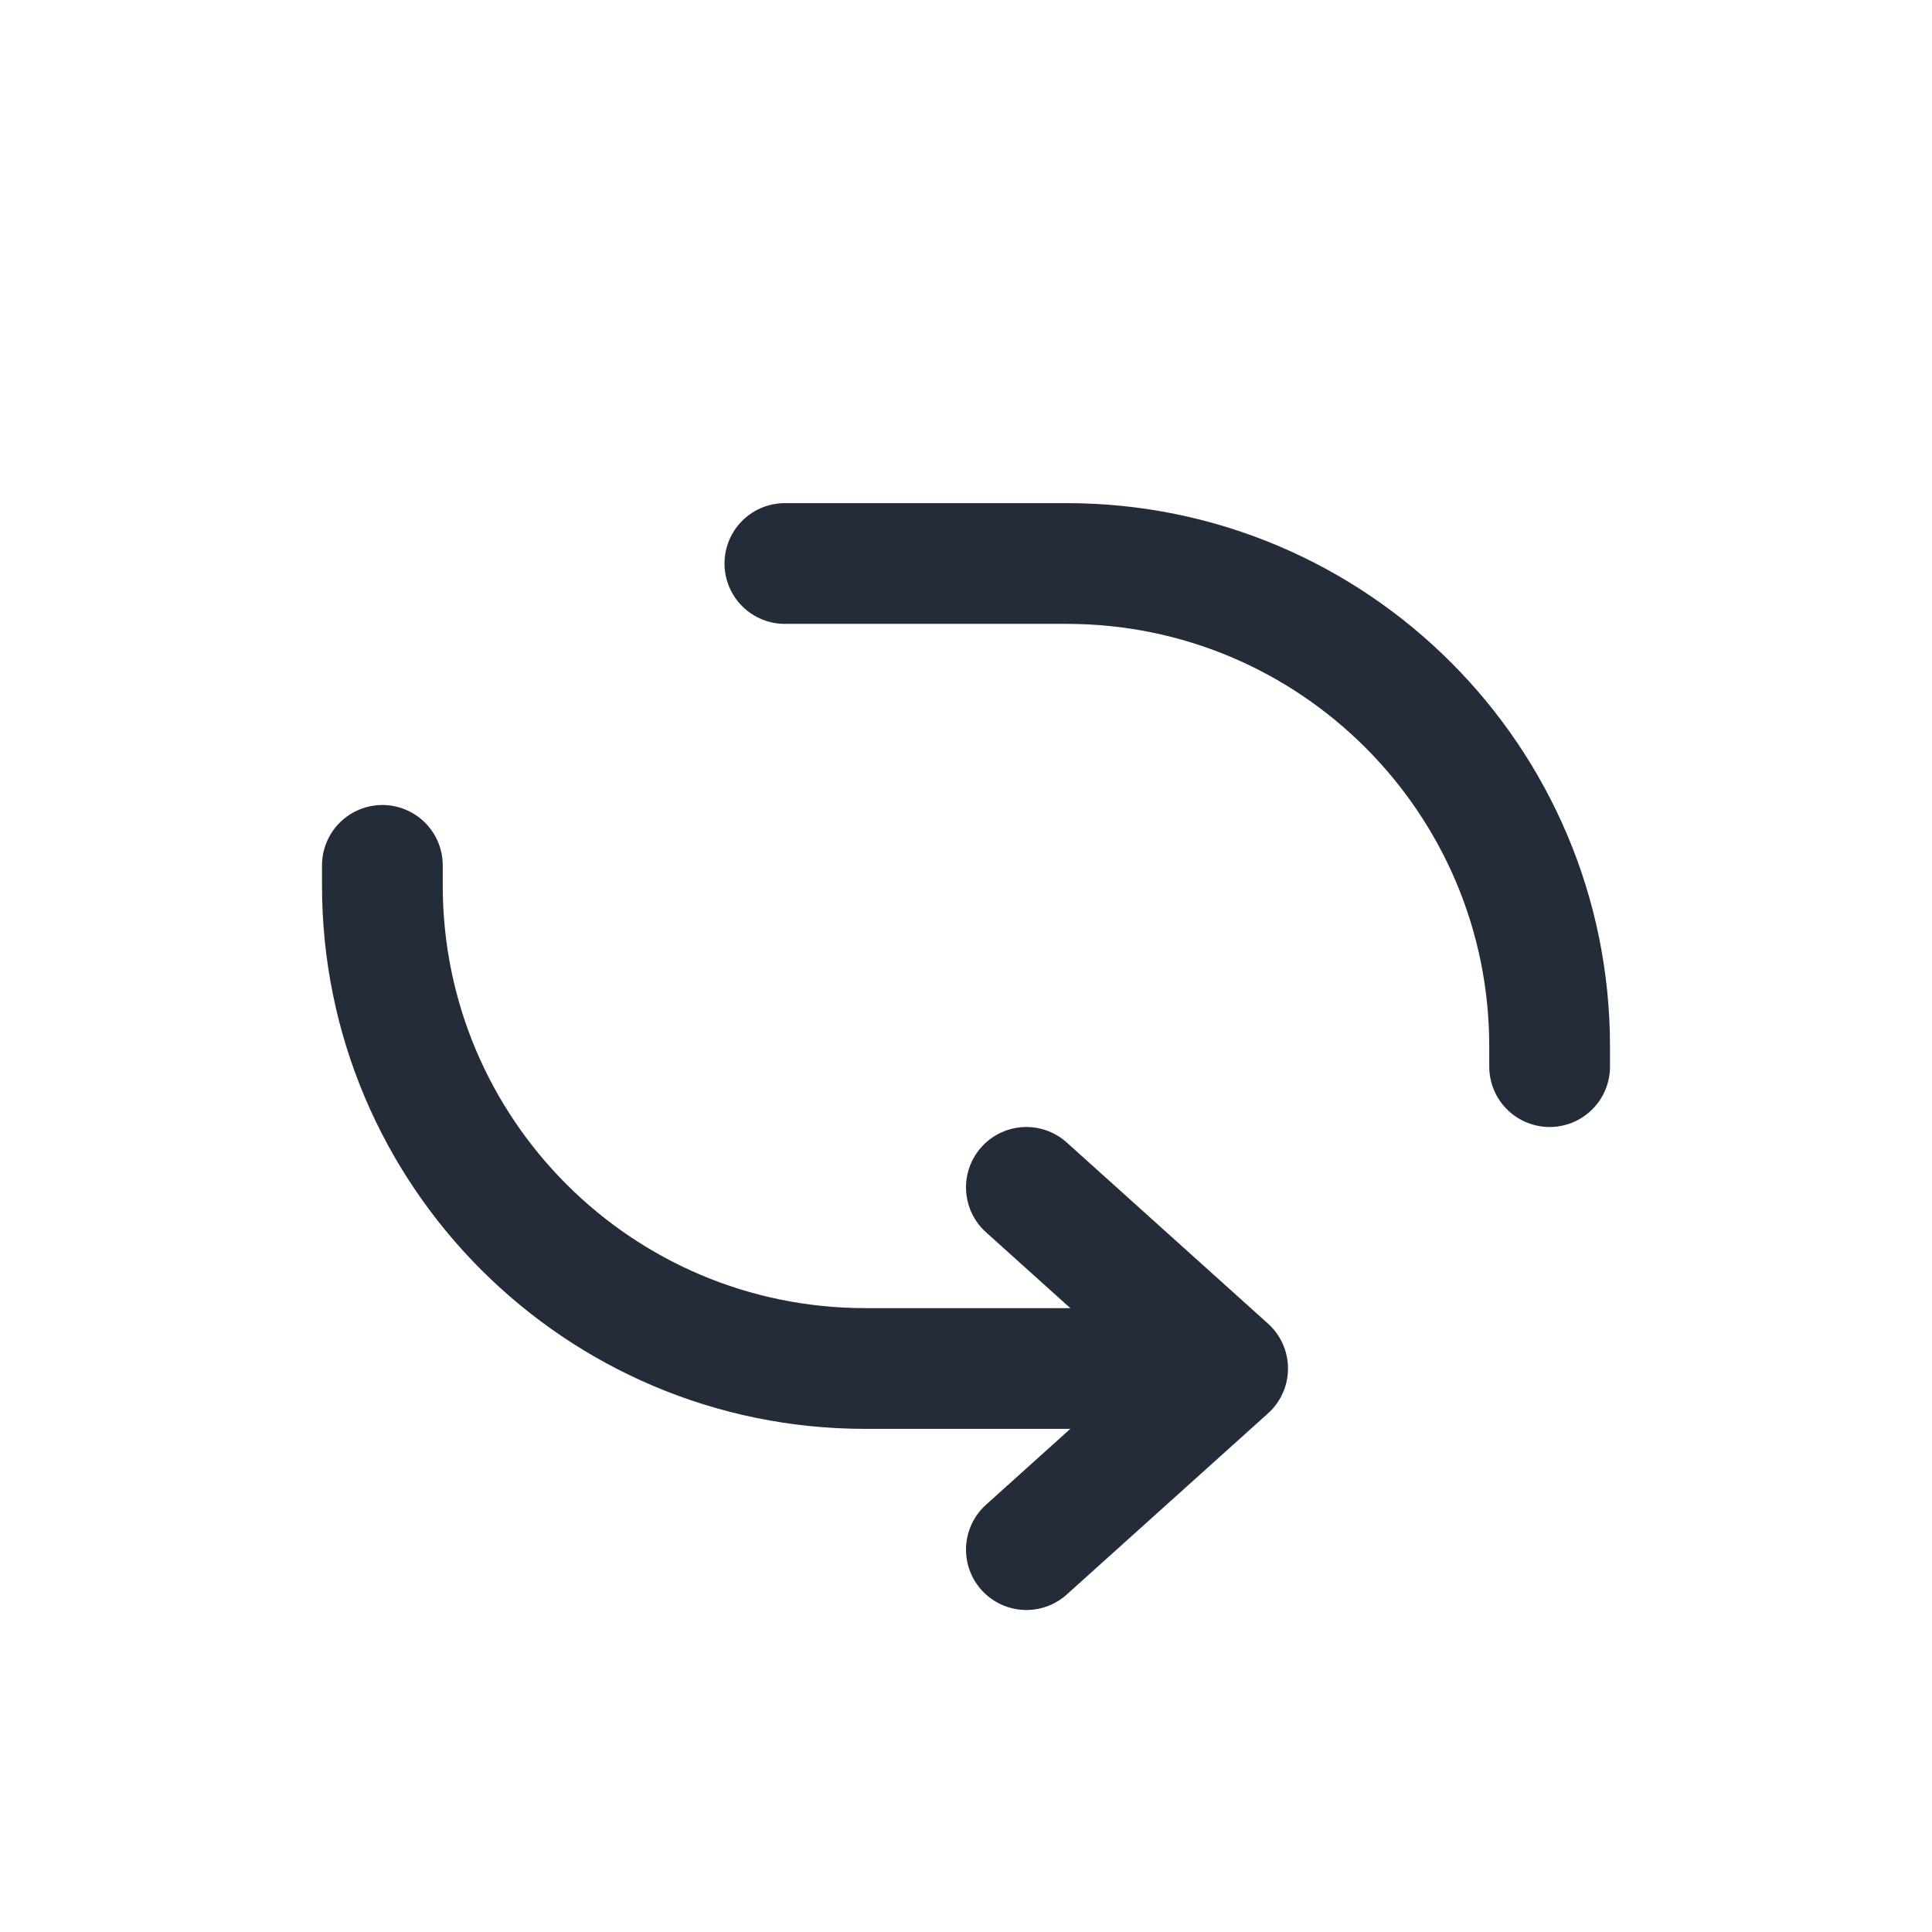
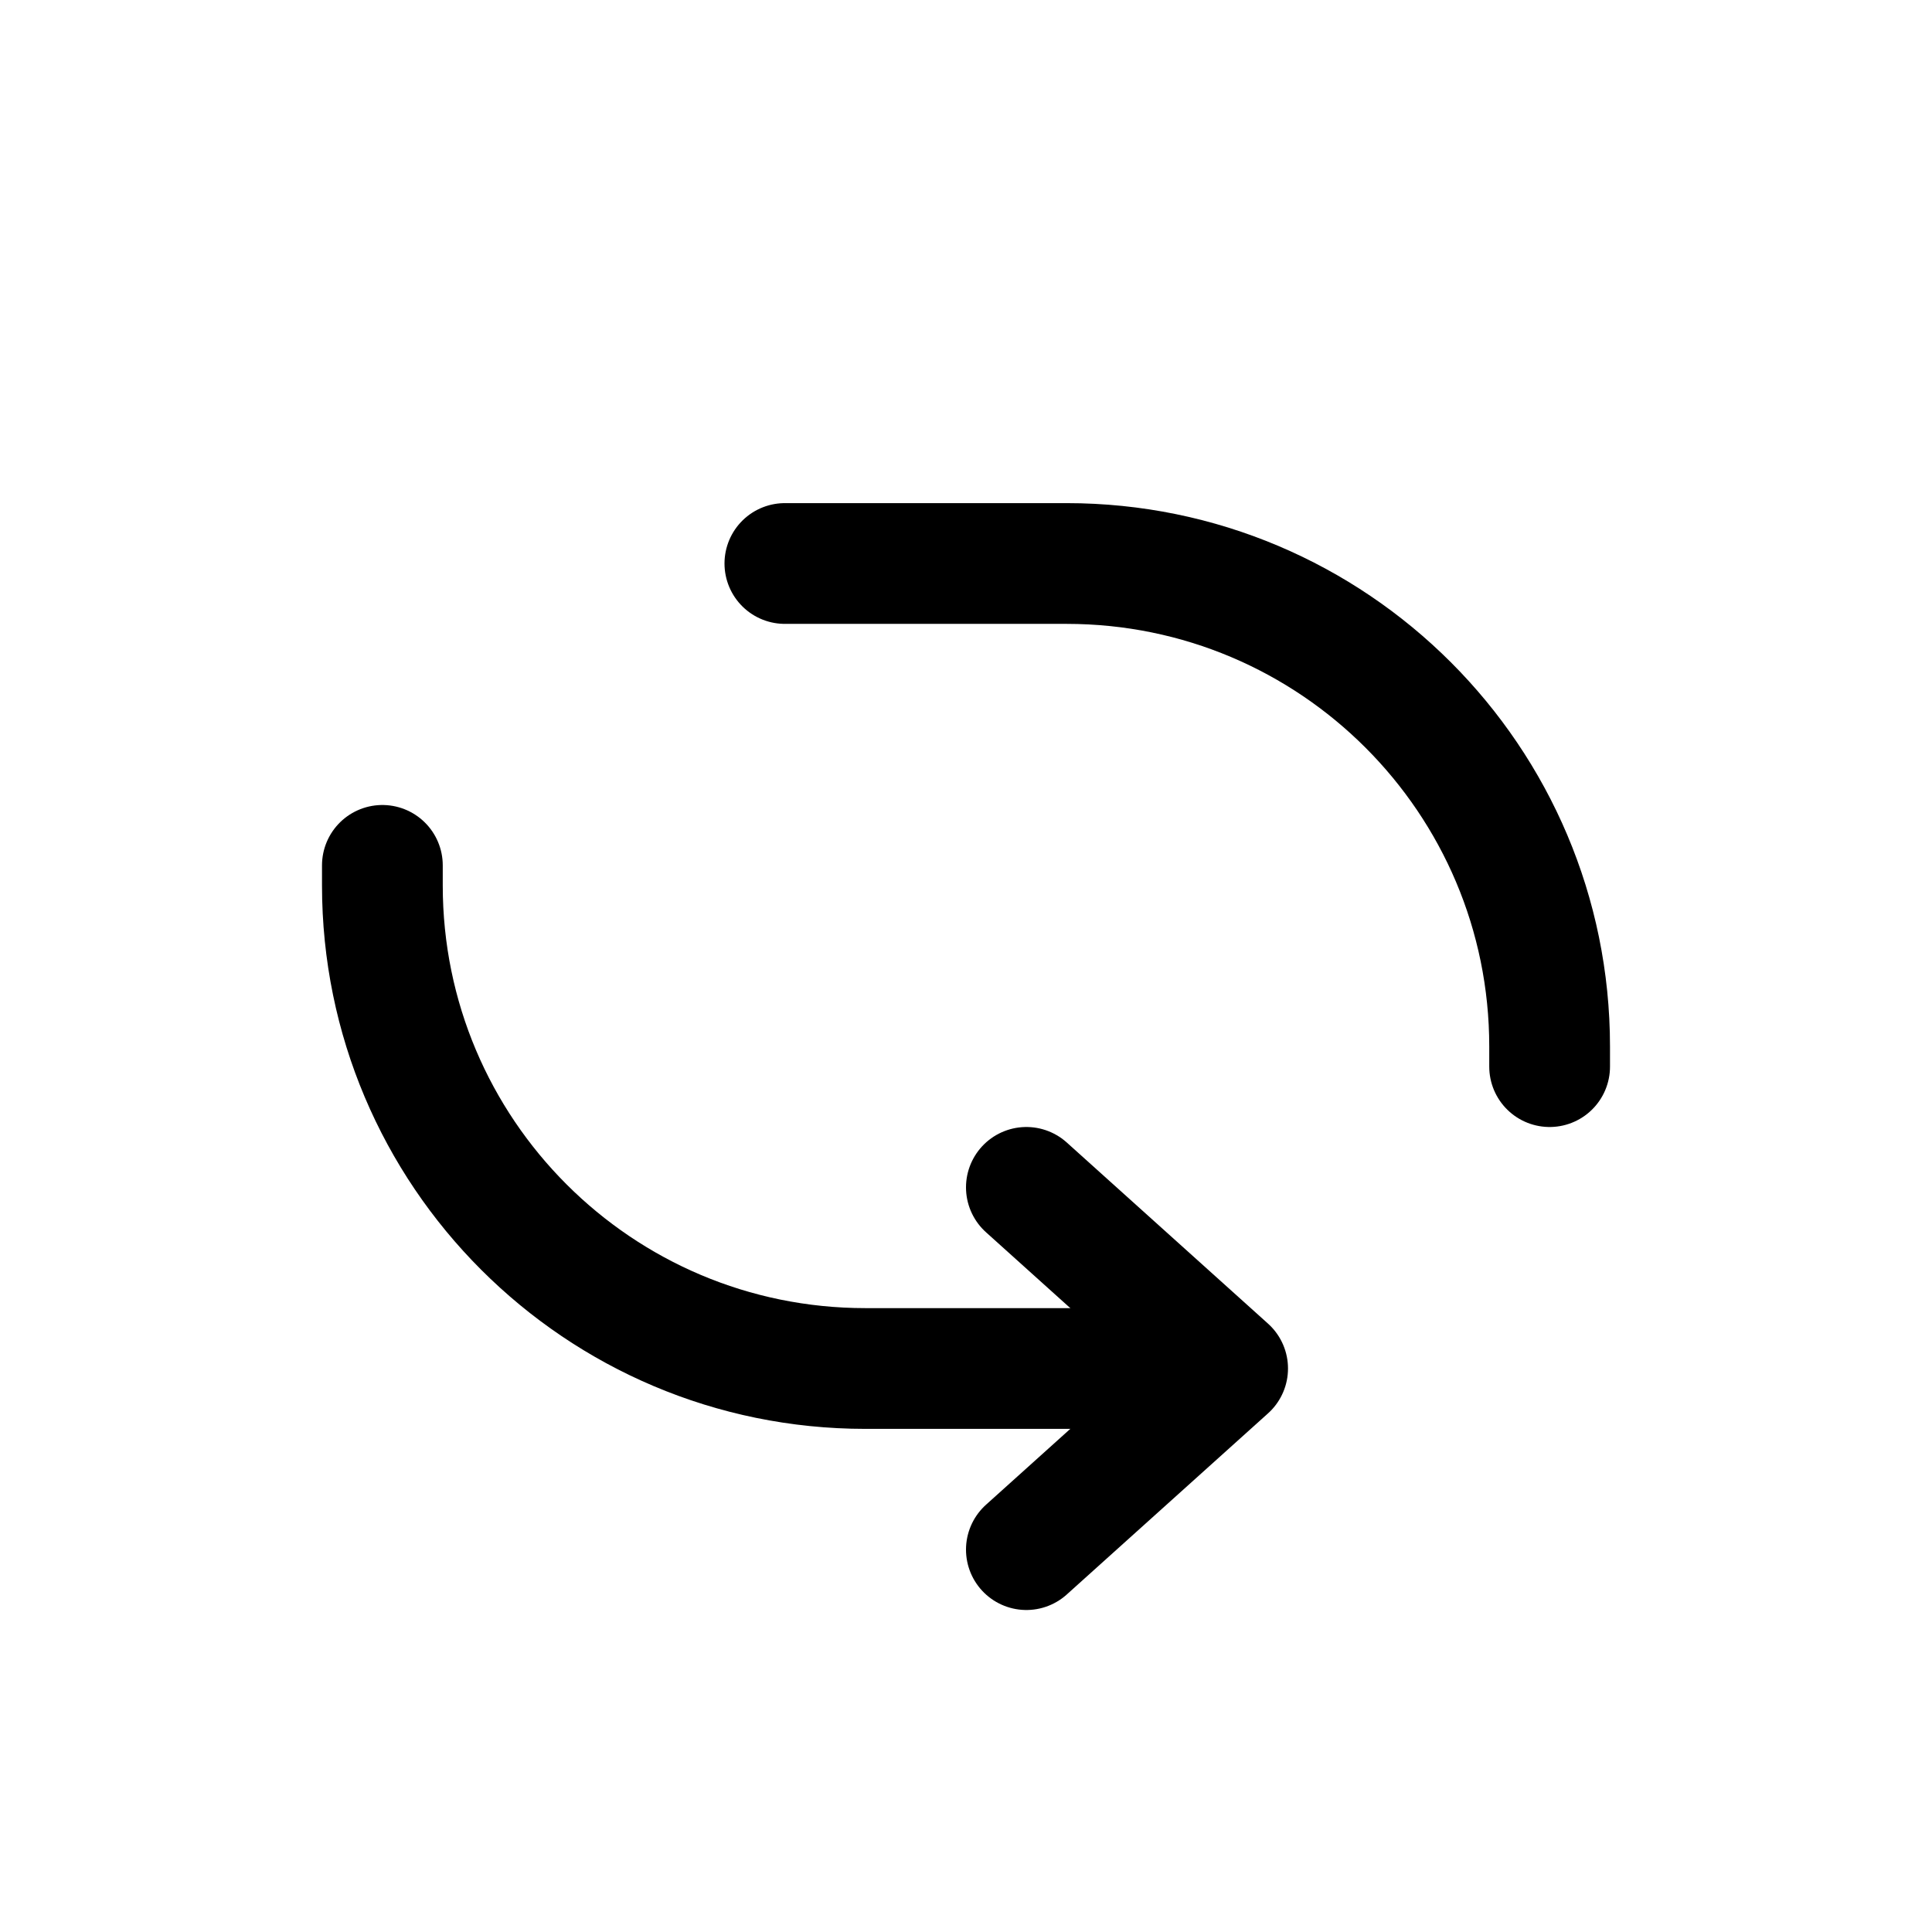
<svg xmlns="http://www.w3.org/2000/svg" width="24" height="24" viewBox="0 0 24 24" fill="none">
-   <path d="M12.75 19.25L15.25 17L12.75 14.75" stroke="#242C39" stroke-width="1.5" stroke-linecap="round" stroke-linejoin="round" />
-   <path d="M9.75 7H13.25C16.564 7 19.25 9.686 19.25 13V13.25" stroke="#242C39" stroke-width="1.5" stroke-linecap="round" stroke-linejoin="round" />
-   <path d="M14.25 17H10.75C7.436 17 4.75 14.314 4.75 11V10.75" stroke="#242C39" stroke-width="1.5" stroke-linecap="round" stroke-linejoin="round" />
+   <path d="M12.75 19.25L15.25 17L12.75 14.75" stroke="currentColor" stroke-width="1.5" stroke-linecap="round" stroke-linejoin="round" />
+   <path d="M9.75 7H13.25C16.564 7 19.25 9.686 19.25 13V13.25" stroke="currentColor" stroke-width="1.5" stroke-linecap="round" stroke-linejoin="round" />
+   <path d="M14.25 17H10.75C7.436 17 4.75 14.314 4.75 11V10.75" stroke="currentColor" stroke-width="1.5" stroke-linecap="round" stroke-linejoin="round" />
</svg>
